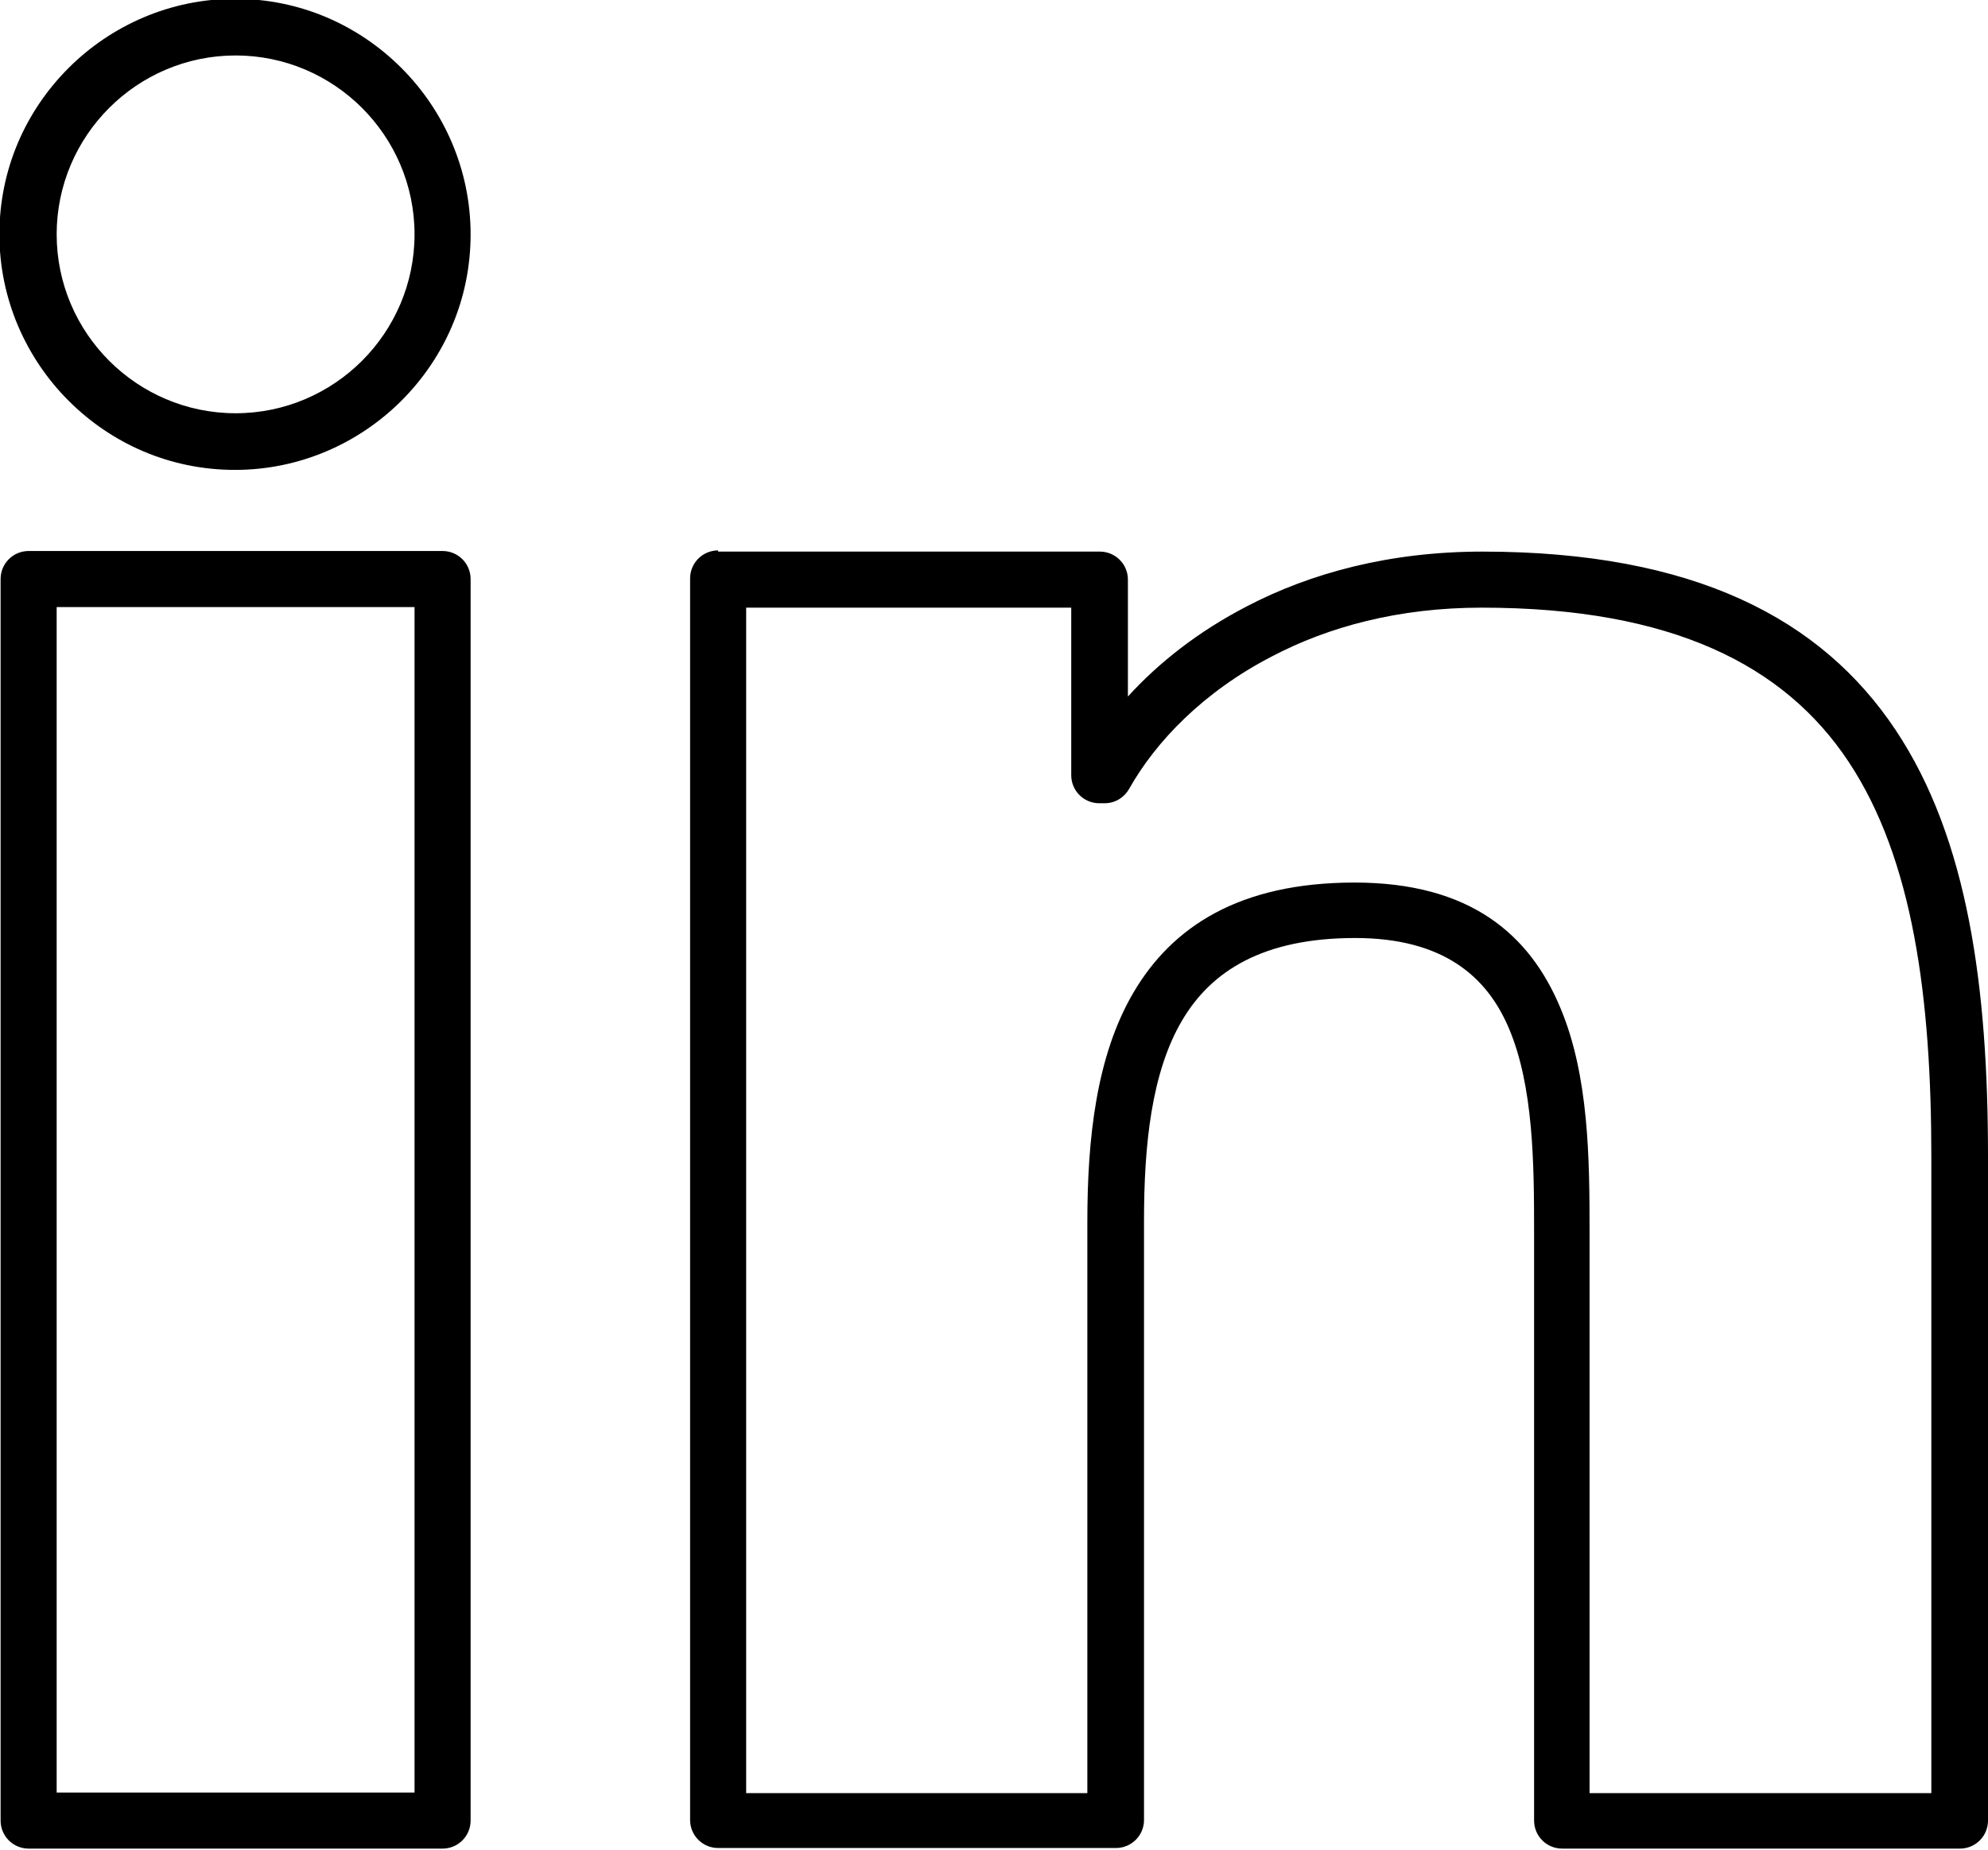
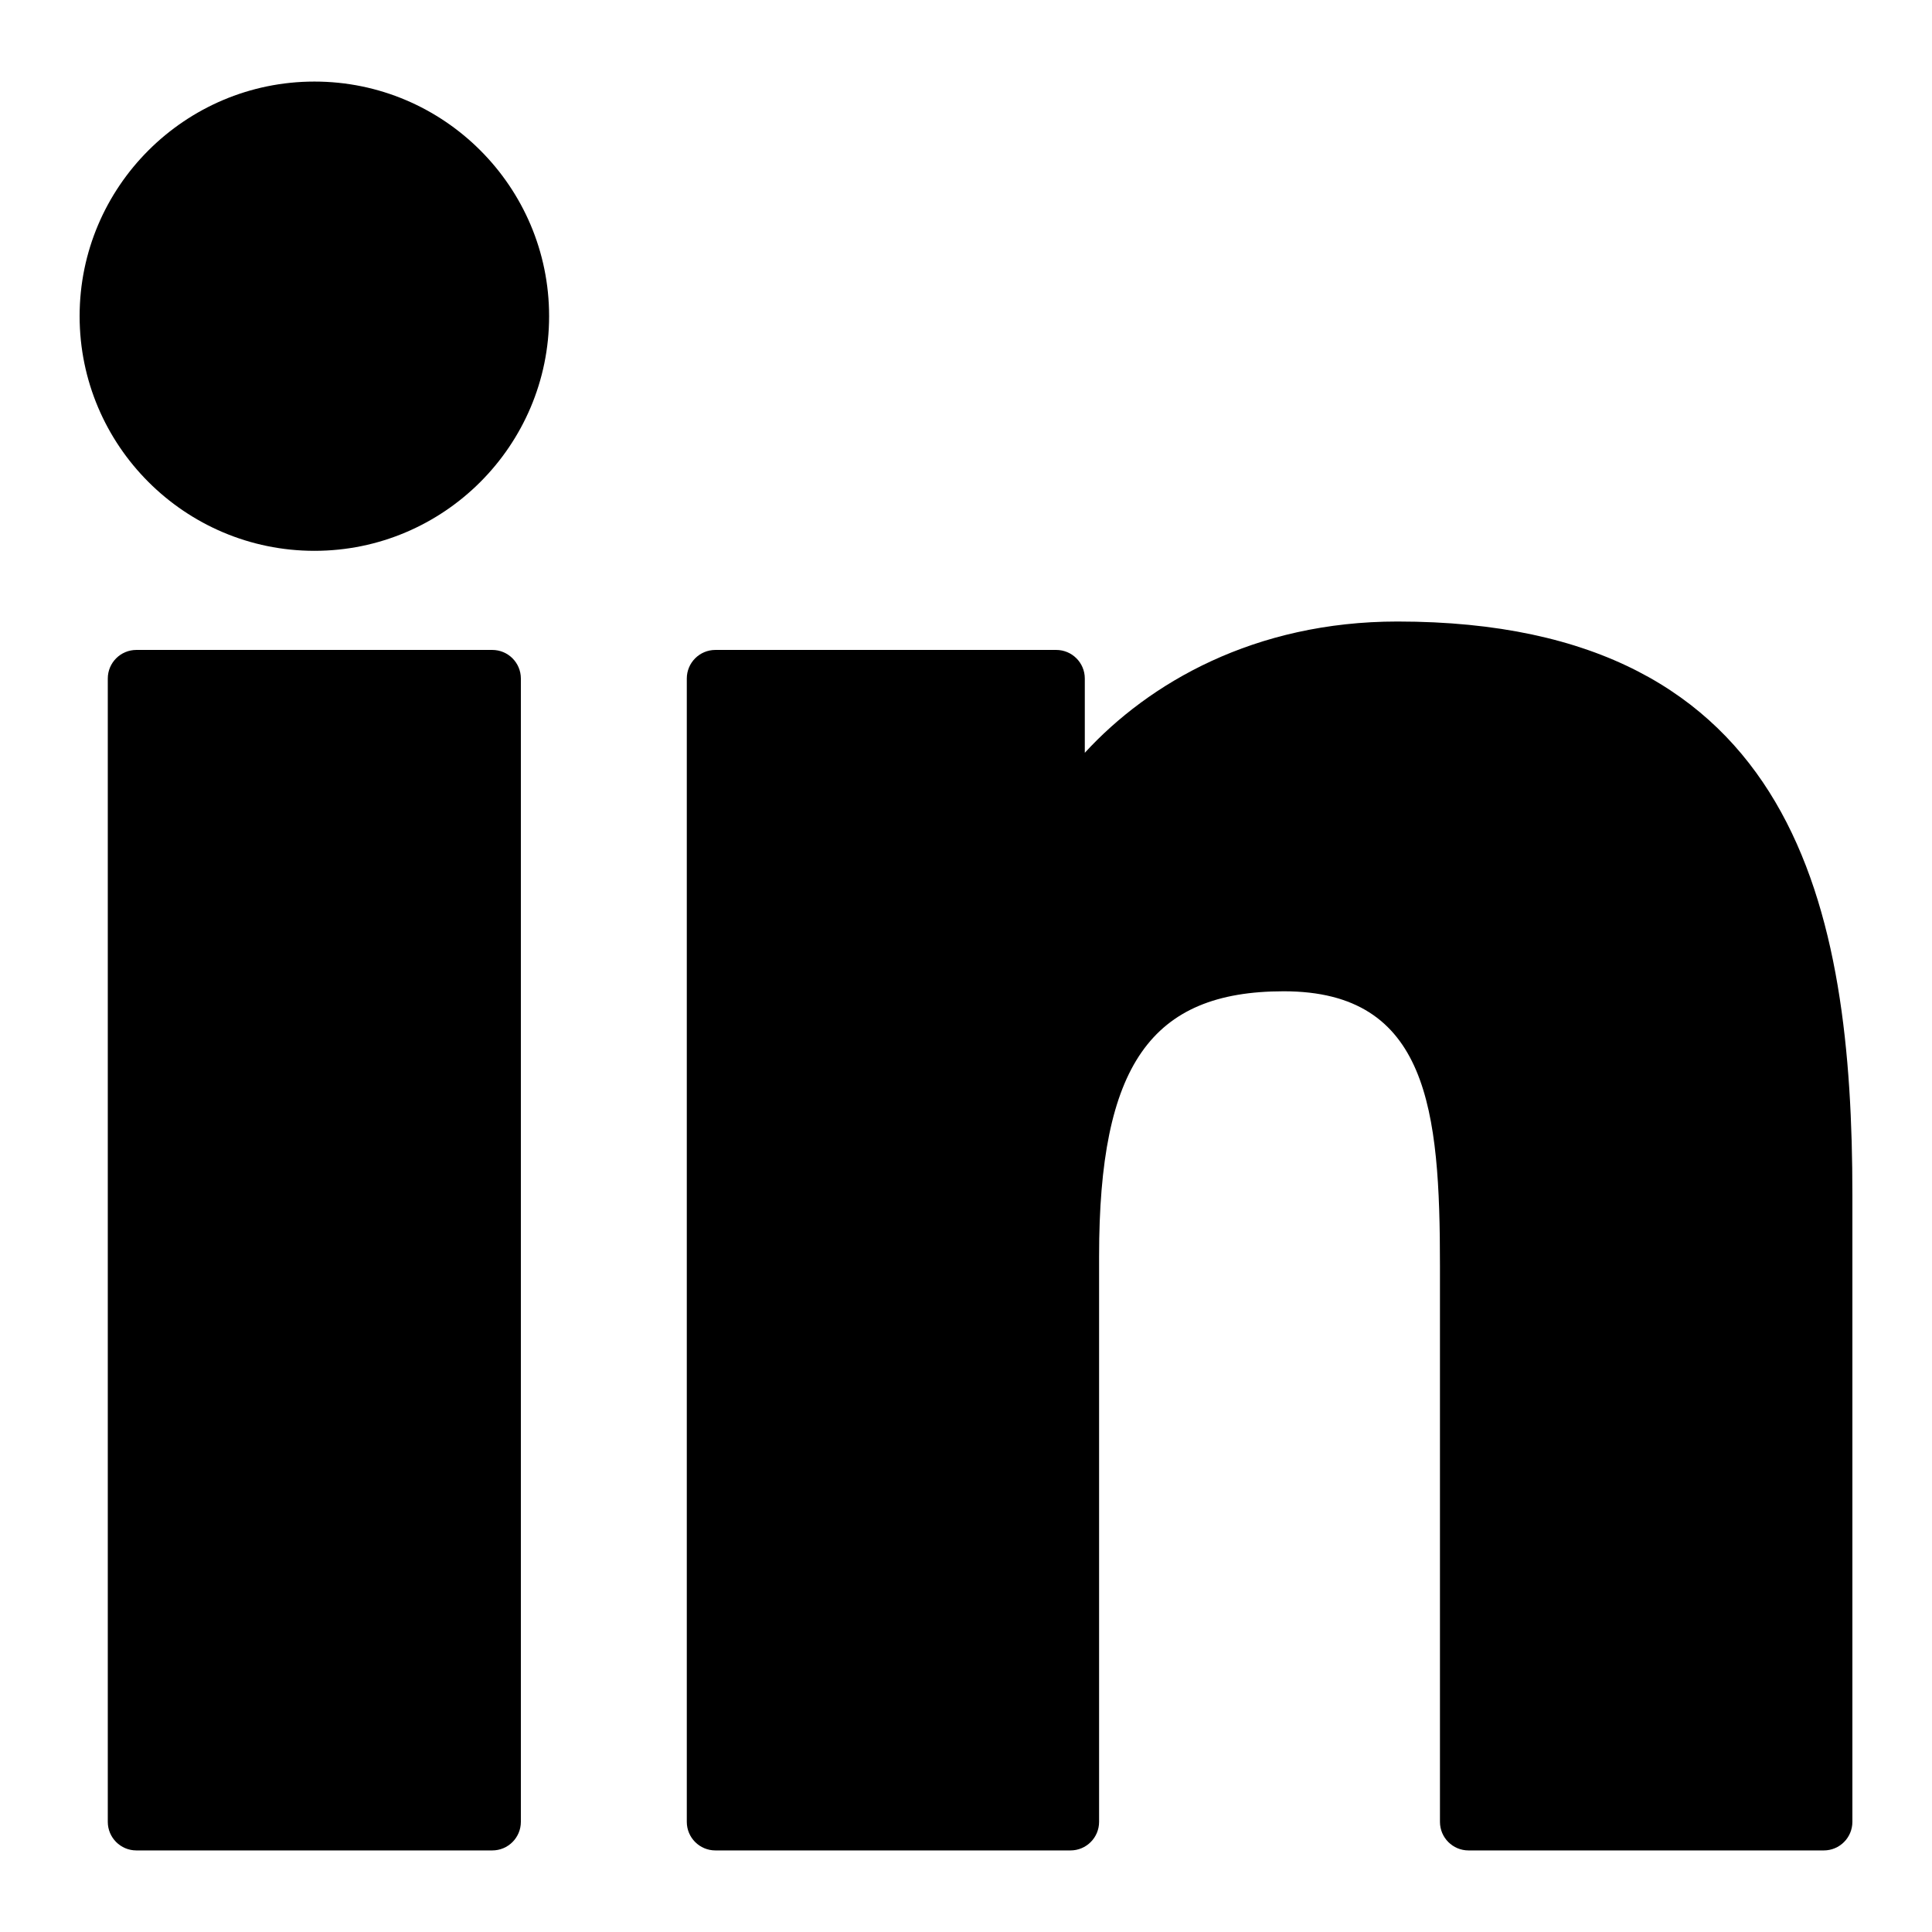
- <svg xmlns="http://www.w3.org/2000/svg" viewBox="0 0 3333 3102" shape-rendering="geometricPrecision" text-rendering="geometricPrecision" image-rendering="optimizeQuality" fill-rule="evenodd" clip-rule="evenodd">
-   <path d="M1204 925h640c26 0 47 21 47 47v196c52-57 118-109 199-151 107-56 240-92 395-92 356 0 569 113 693 299 122 183 155 433 155 715v1114c0 26-21 47-47 47h-667c-26 0-47-21-47-47v-988c0-113-1-243-42-340-37-88-111-152-258-152-154 0-241 55-290 138-52 88-64 211-64 336v1005c0 26-21 47-47 47h-667c-26 0-47-21-47-47V970c0-26 21-47 47-47zm593 94h-546v1988h572v-958c0-140 15-278 77-384 65-111 178-185 371-185 195 0 294 88 345 210 48 114 49 254 49 376v941h573V1940c0-265-30-499-139-663-107-161-295-258-615-258-139 0-257 32-352 82-114 59-194 142-239 222-8 14-23 24-41 24h-9c-26 0-47-21-47-47v-281zM789 393c0 109-44 207-116 279-71 71-170 116-279 116s-207-44-279-116C44 601-1 502-1 393s44-207 116-279C186 43 285-2 394-2s207 44 279 116c71 71 116 170 116 279zM607 605c54-54 88-129 88-212s-34-158-88-212-129-88-212-88-158 34-212 88-88 129-88 212 34 158 88 212 129 88 212 88 158-34 212-88zM48 924h694c26 0 47 21 47 47v2082c0 26-21 47-47 47H48c-26 0-47-21-47-47V971c0-26 21-47 47-47zm647 94H95v1988h600V1018z" fill-rule="nonzero" />
+ <svg xmlns="http://www.w3.org/2000/svg" fill="#000000" height="800px" width="800px" version="1.1" id="Layer_1" viewBox="0 0 310 310" xml:space="preserve">
+   <defs id="defs9" />
+   <g id="XMLID_801_" transform="matrix(0.9175814,0,0,0.9175814,12.77489,12.77489)">
+     <path id="XMLID_802_" d="M 72.16,99.73 H 9.927 c -2.762,0 -5,2.239 -5,5 v 199.928 c 0,2.762 2.238,5 5,5 H 72.16 c 2.762,0 5,-2.238 5,-5 V 104.73 c 0,-2.761 -2.238,-5 -5,-5 z" />
+     <path id="XMLID_803_" d="M 41.066,0.341 C 18.422,0.341 0,18.743 0,41.362 0,63.991 18.422,82.4 41.066,82.4 63.692,82.4 82.099,63.99 82.099,41.362 82.1,18.743 63.692,0.341 41.066,0.341 Z" />
+     <path id="XMLID_804_" d="m 230.454,94.761 c -24.995,0 -43.472,10.745 -54.679,22.954 V 104.73 c 0,-2.761 -2.238,-5 -5,-5 h -59.599 c -2.762,0 -5,2.239 -5,5 v 199.928 c 0,2.762 2.238,5 5,5 h 62.097 c 2.762,0 5,-2.238 5,-5 V 205.74 c 0,-33.333 9.054,-46.319 32.29,-46.319 25.306,0 27.317,20.818 27.317,48.034 v 97.204 c 0,2.762 2.238,5 5,5 H 305 c 2.762,0 5,-2.238 5,-5 V 194.995 C 310,145.43 300.549,94.761 230.454,94.761 Z" />
+   </g>
</svg>
